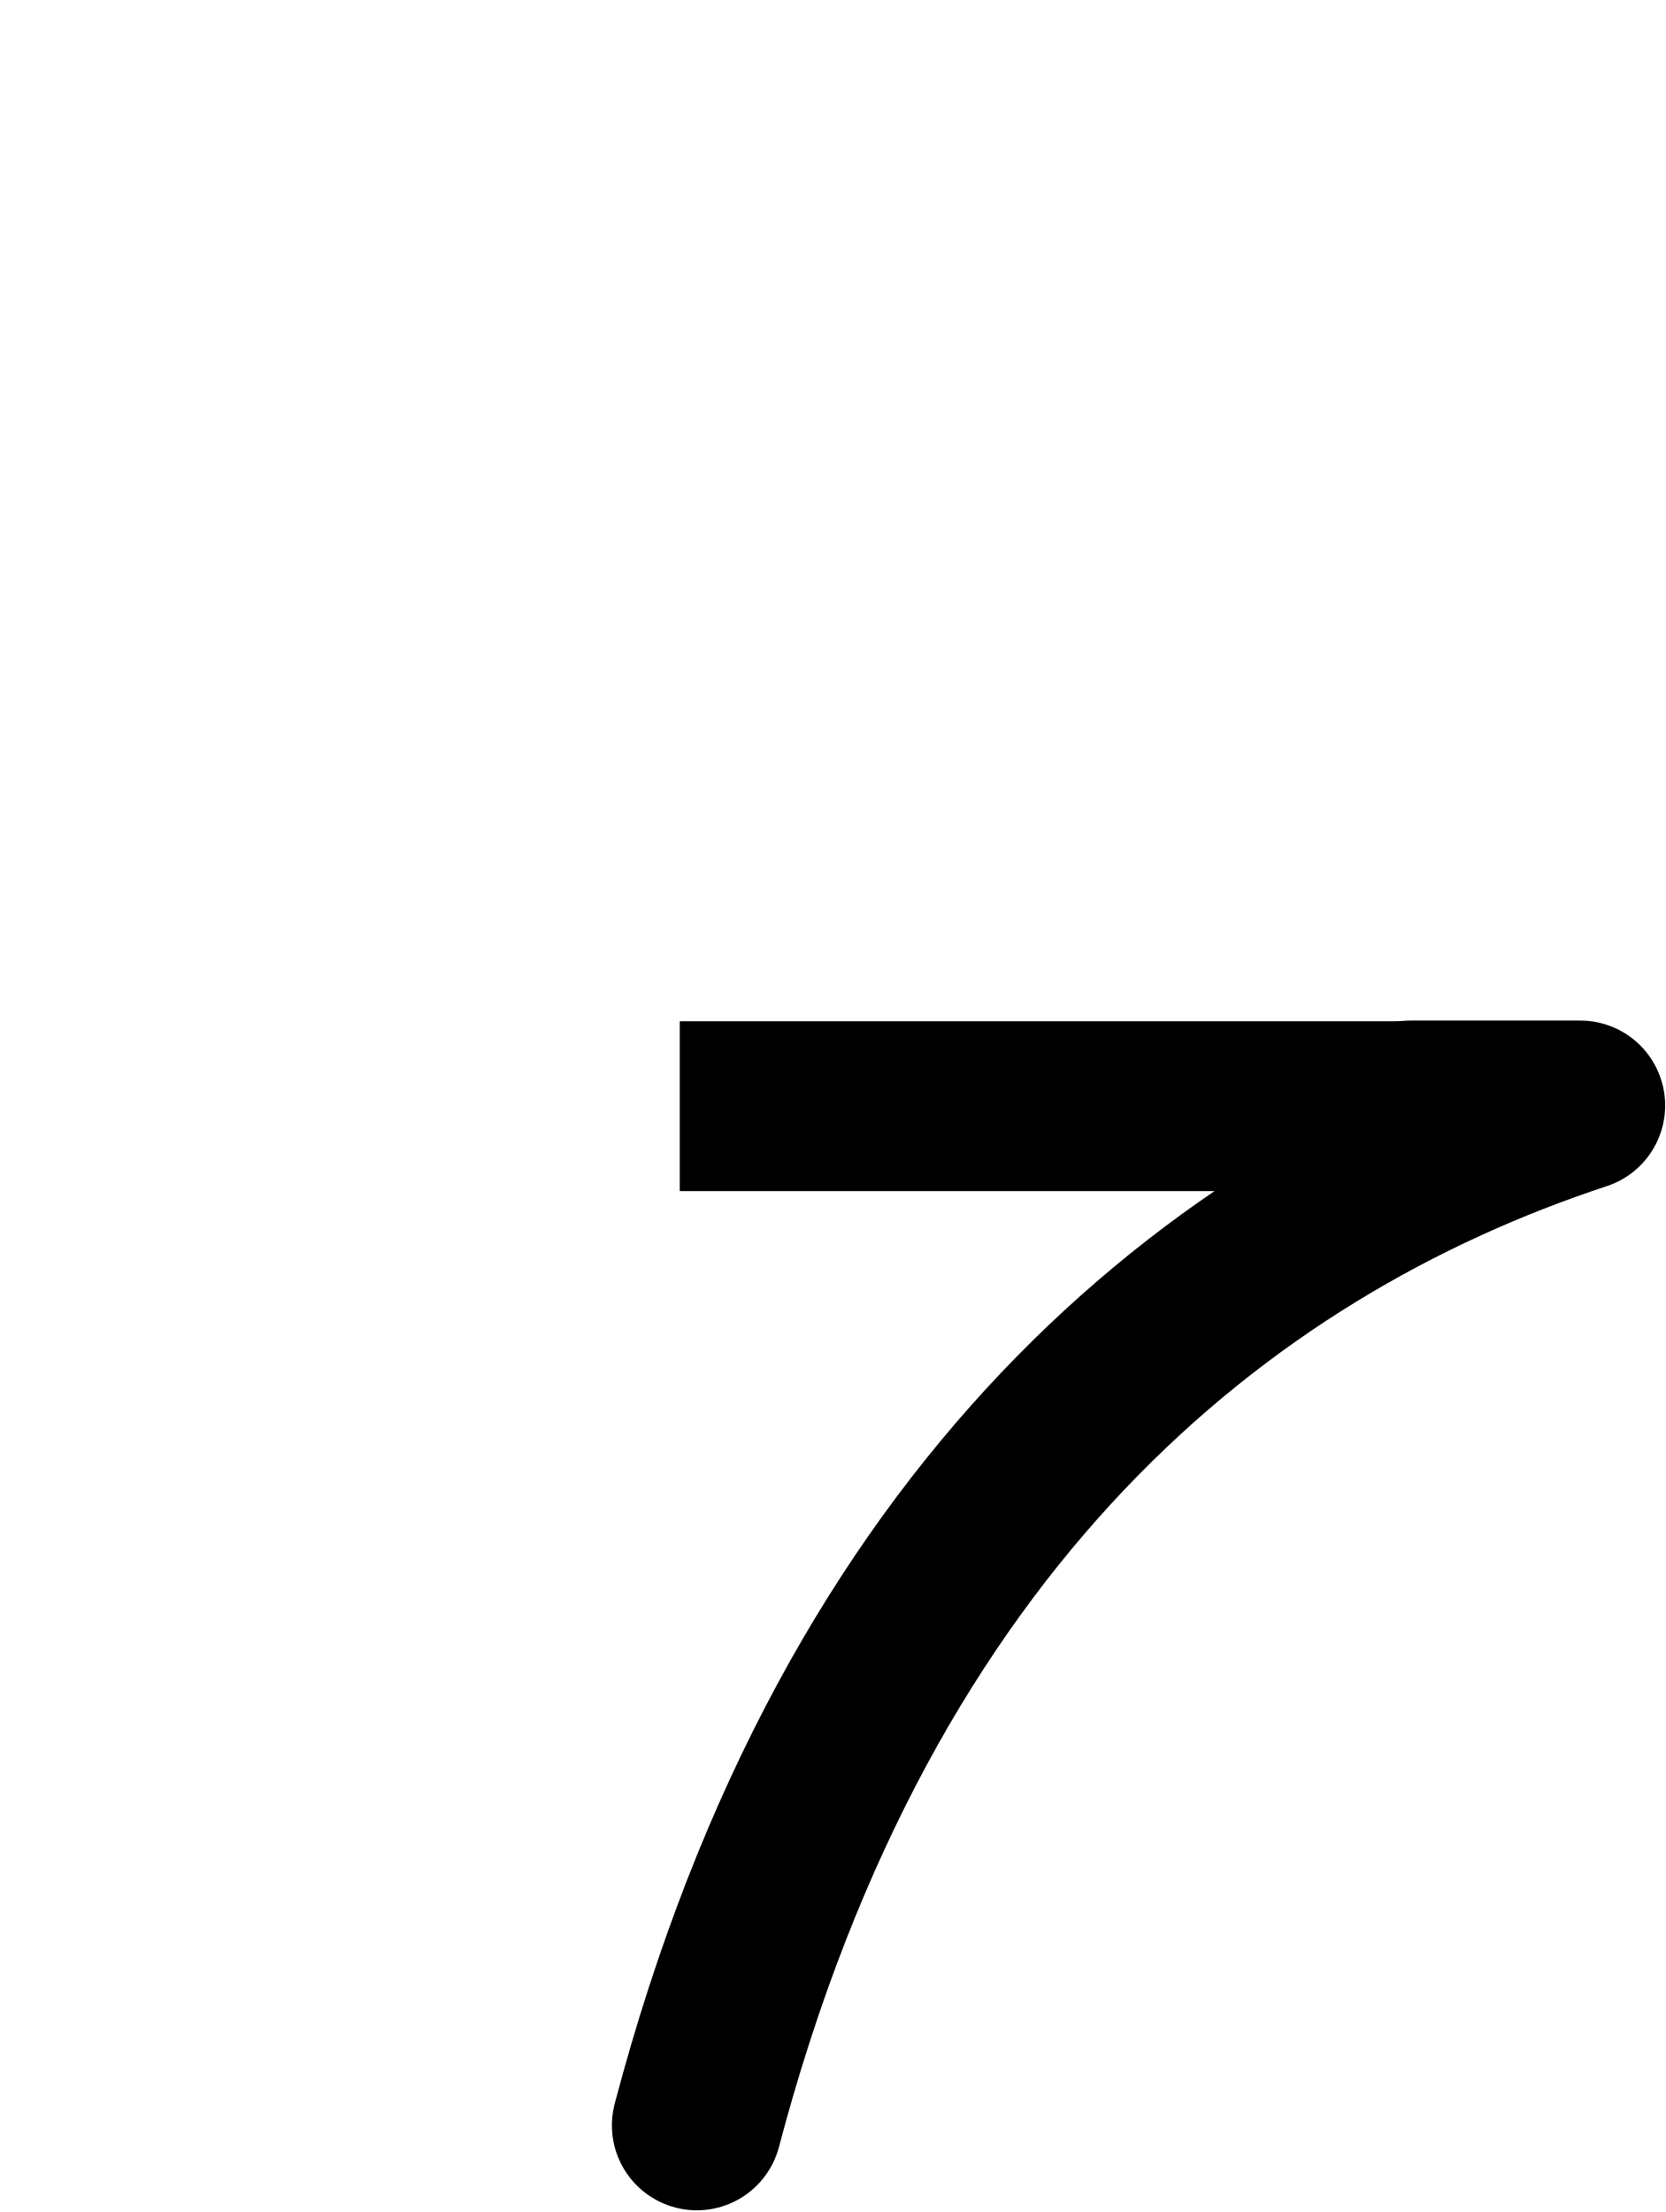
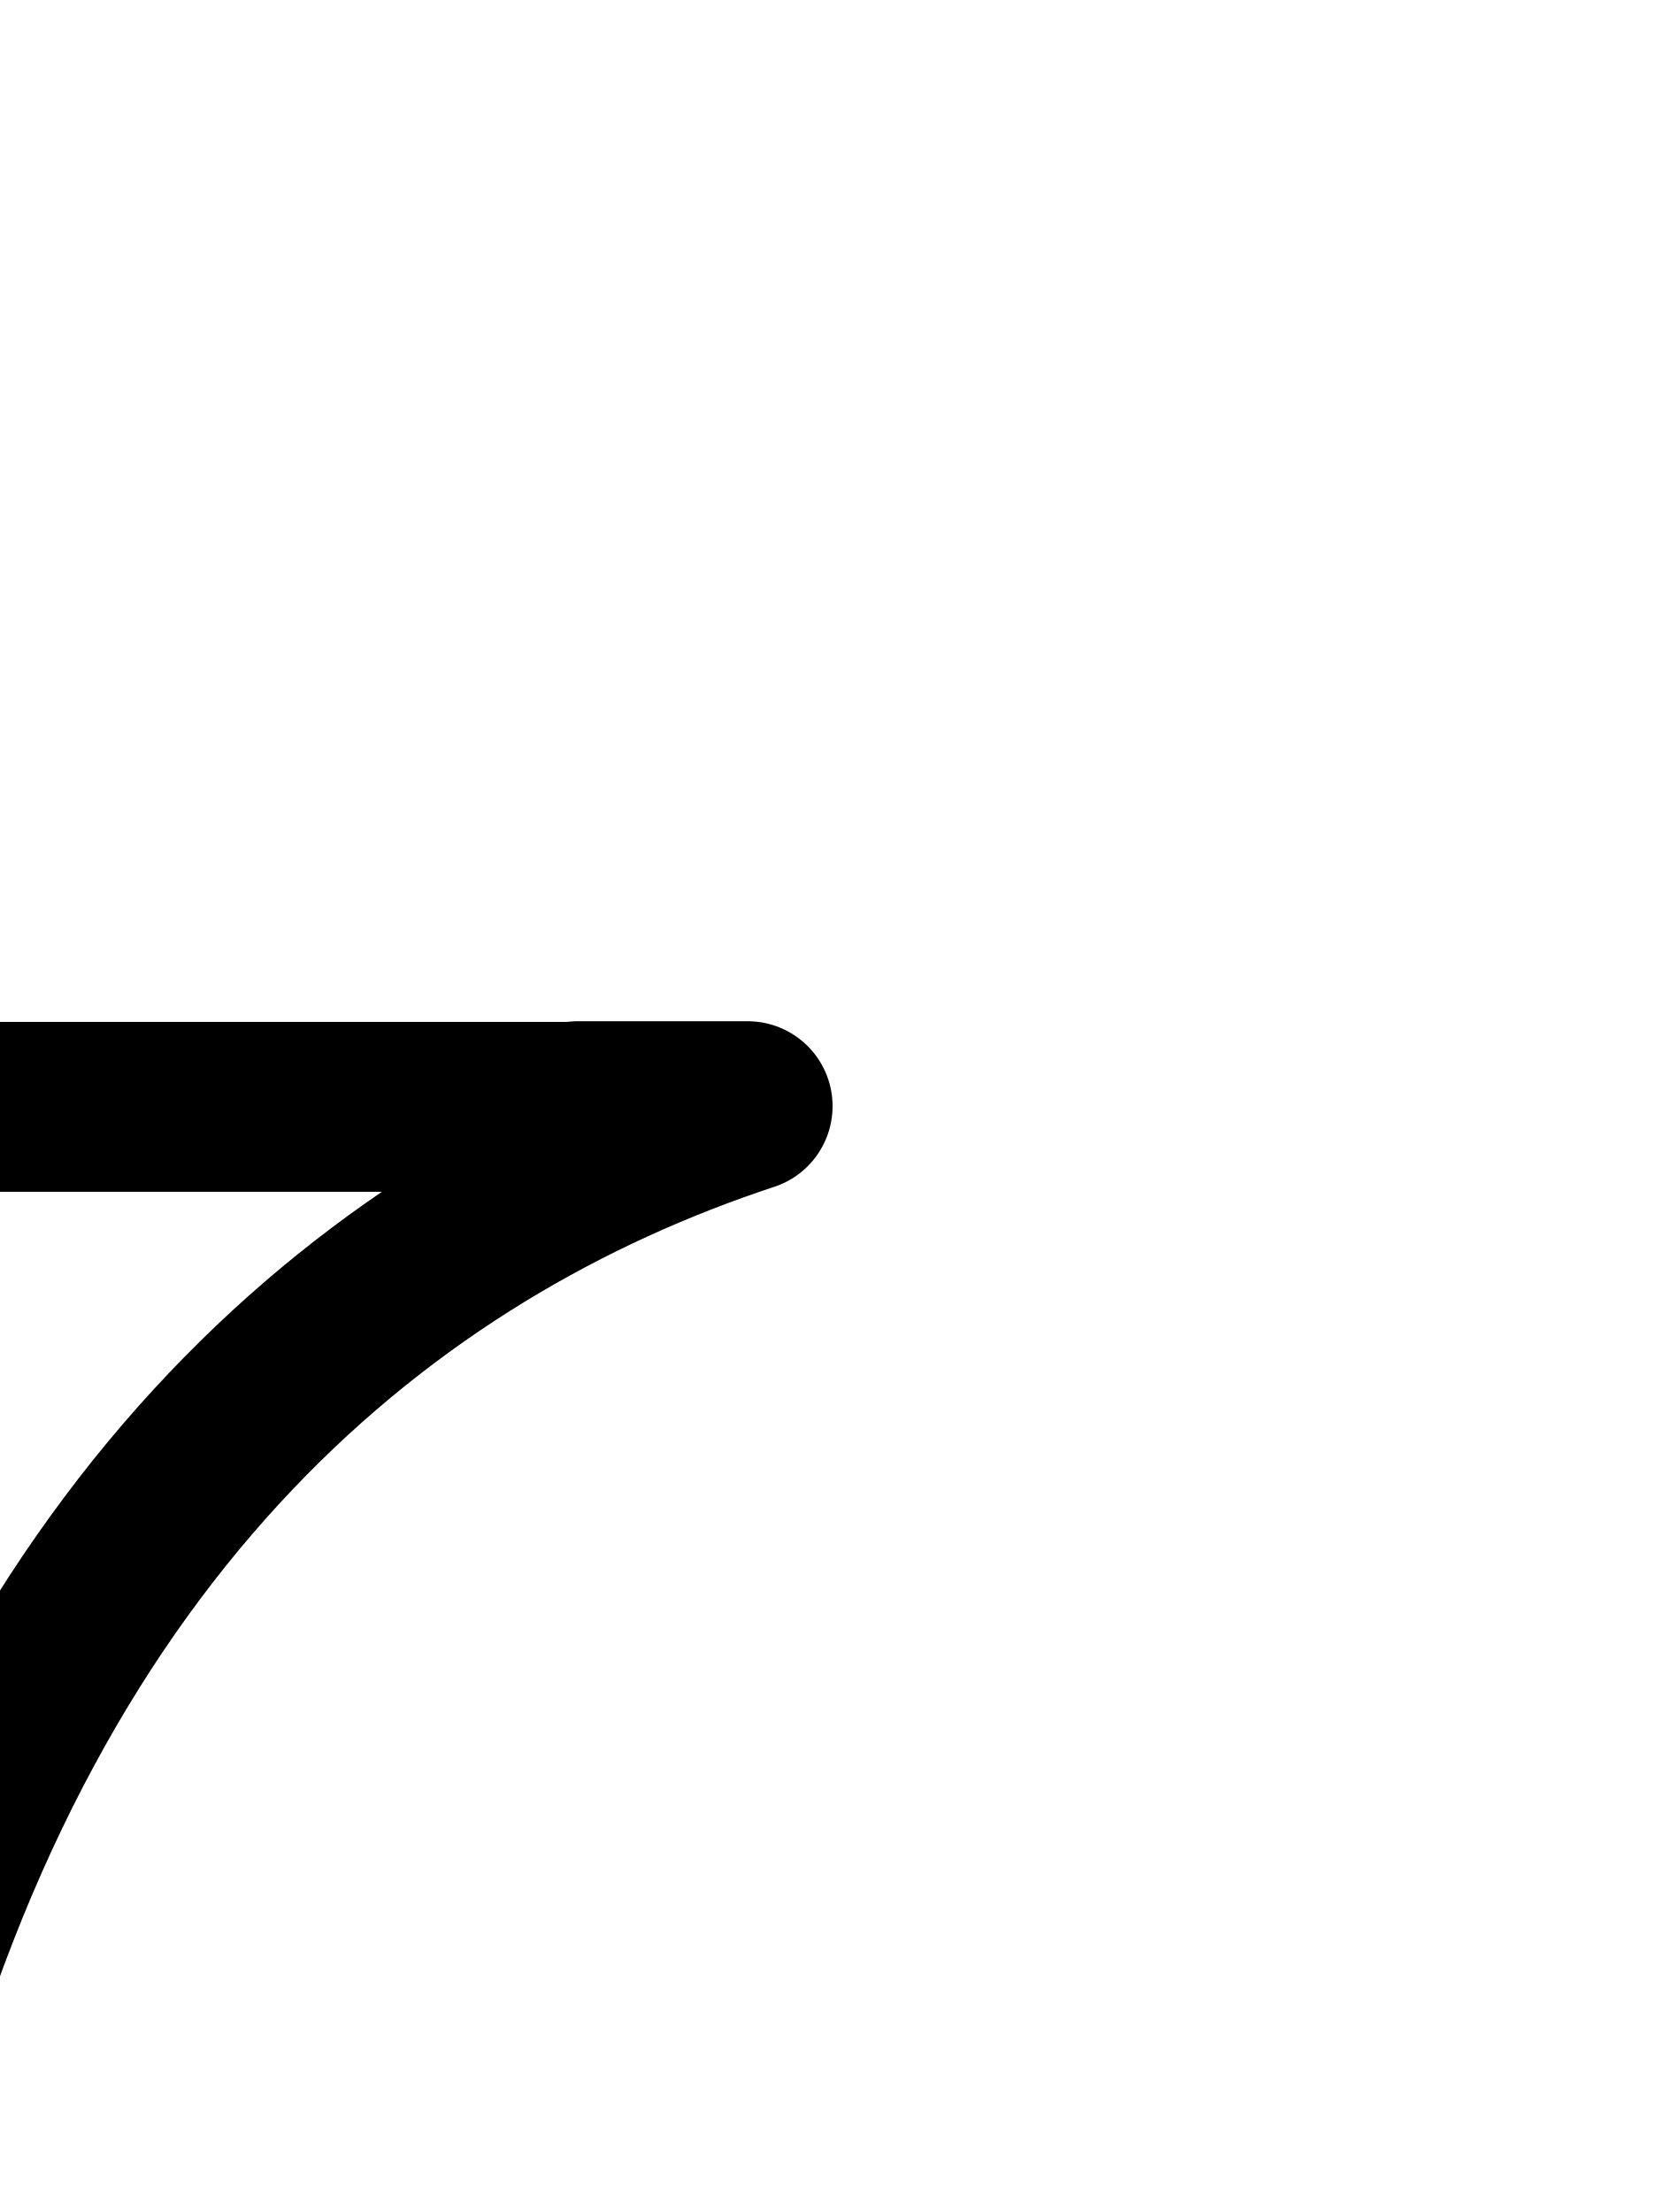
<svg xmlns="http://www.w3.org/2000/svg" width="4.882" height="6.485">
-   <g fill="none" stroke="#000" stroke-width=".498" stroke-miterlimit="10" transform="translate(0 6.483) scale(1 -1)">
+   <g fill="none" stroke="#000" stroke-width=".498" stroke-miterlimit="10" transform="translate(-2.441 0) translate(0 6.485) scale(1 -1)">
    <path d="M1.993 3.24h2.39" />
    <path d="M2.043.252c.473 1.794 1.528 2.64 2.59 2.99h-.498" stroke-linecap="round" stroke-linejoin="round" />
  </g>
</svg>
